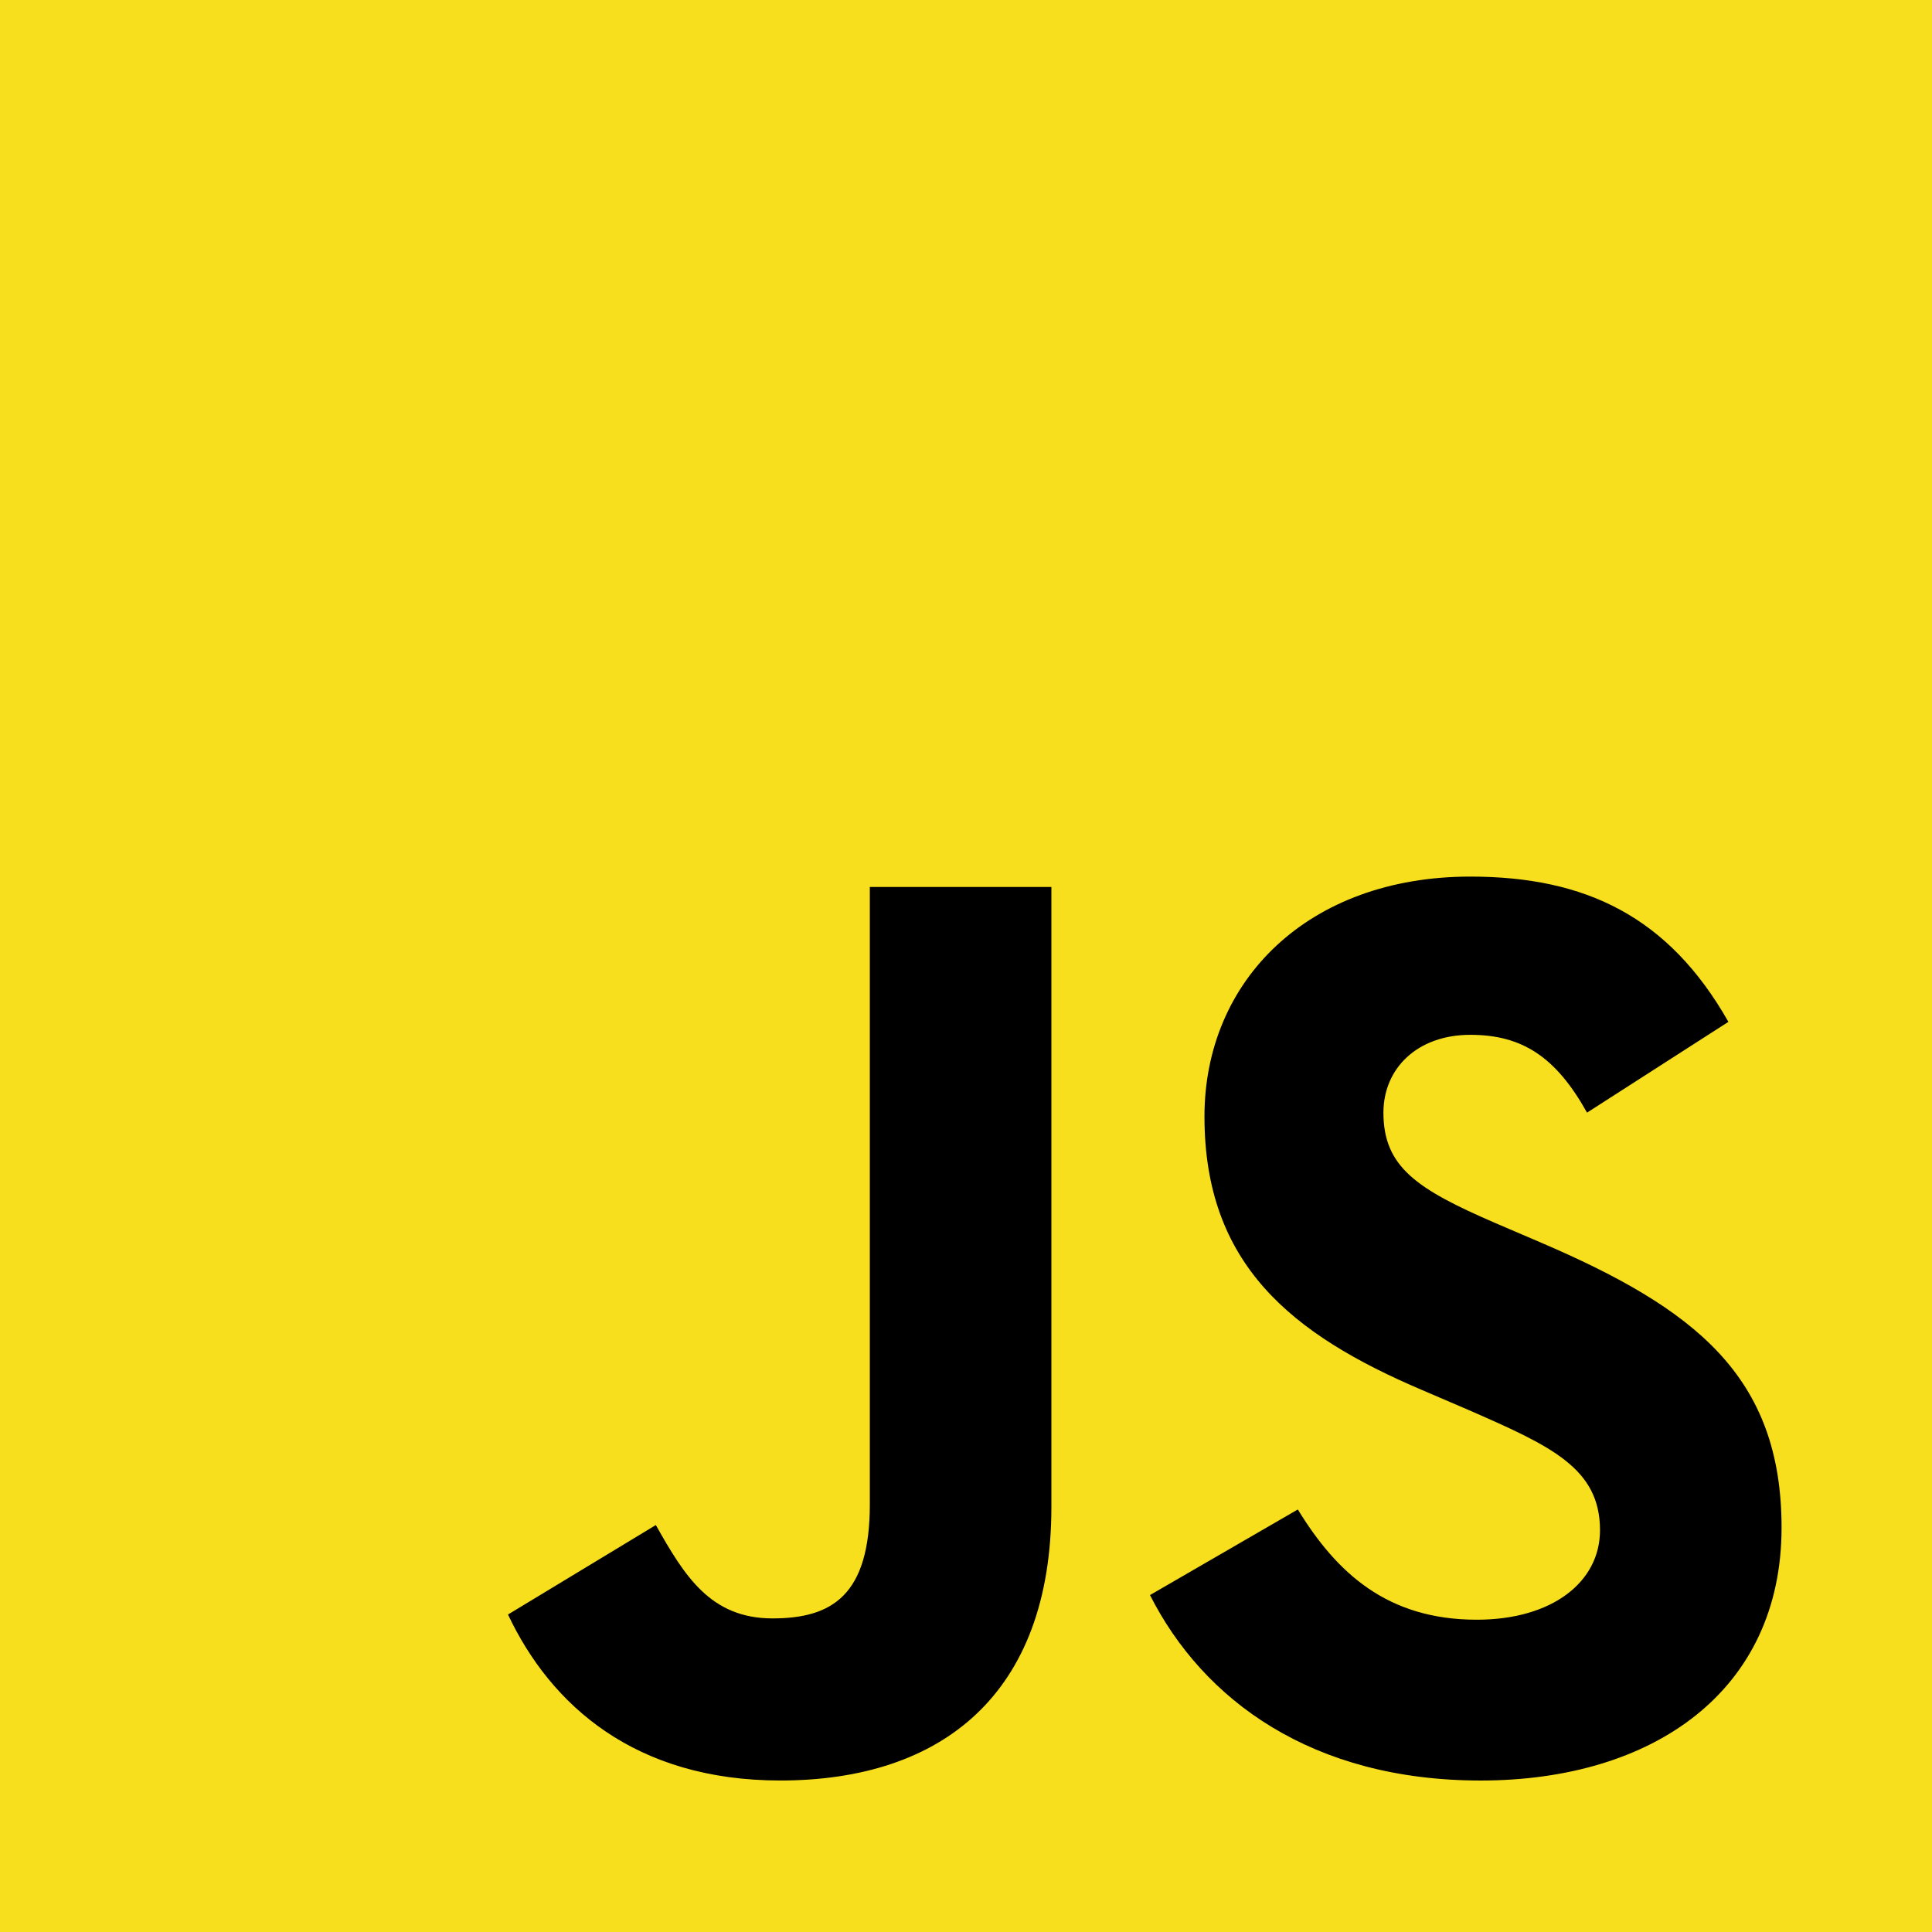
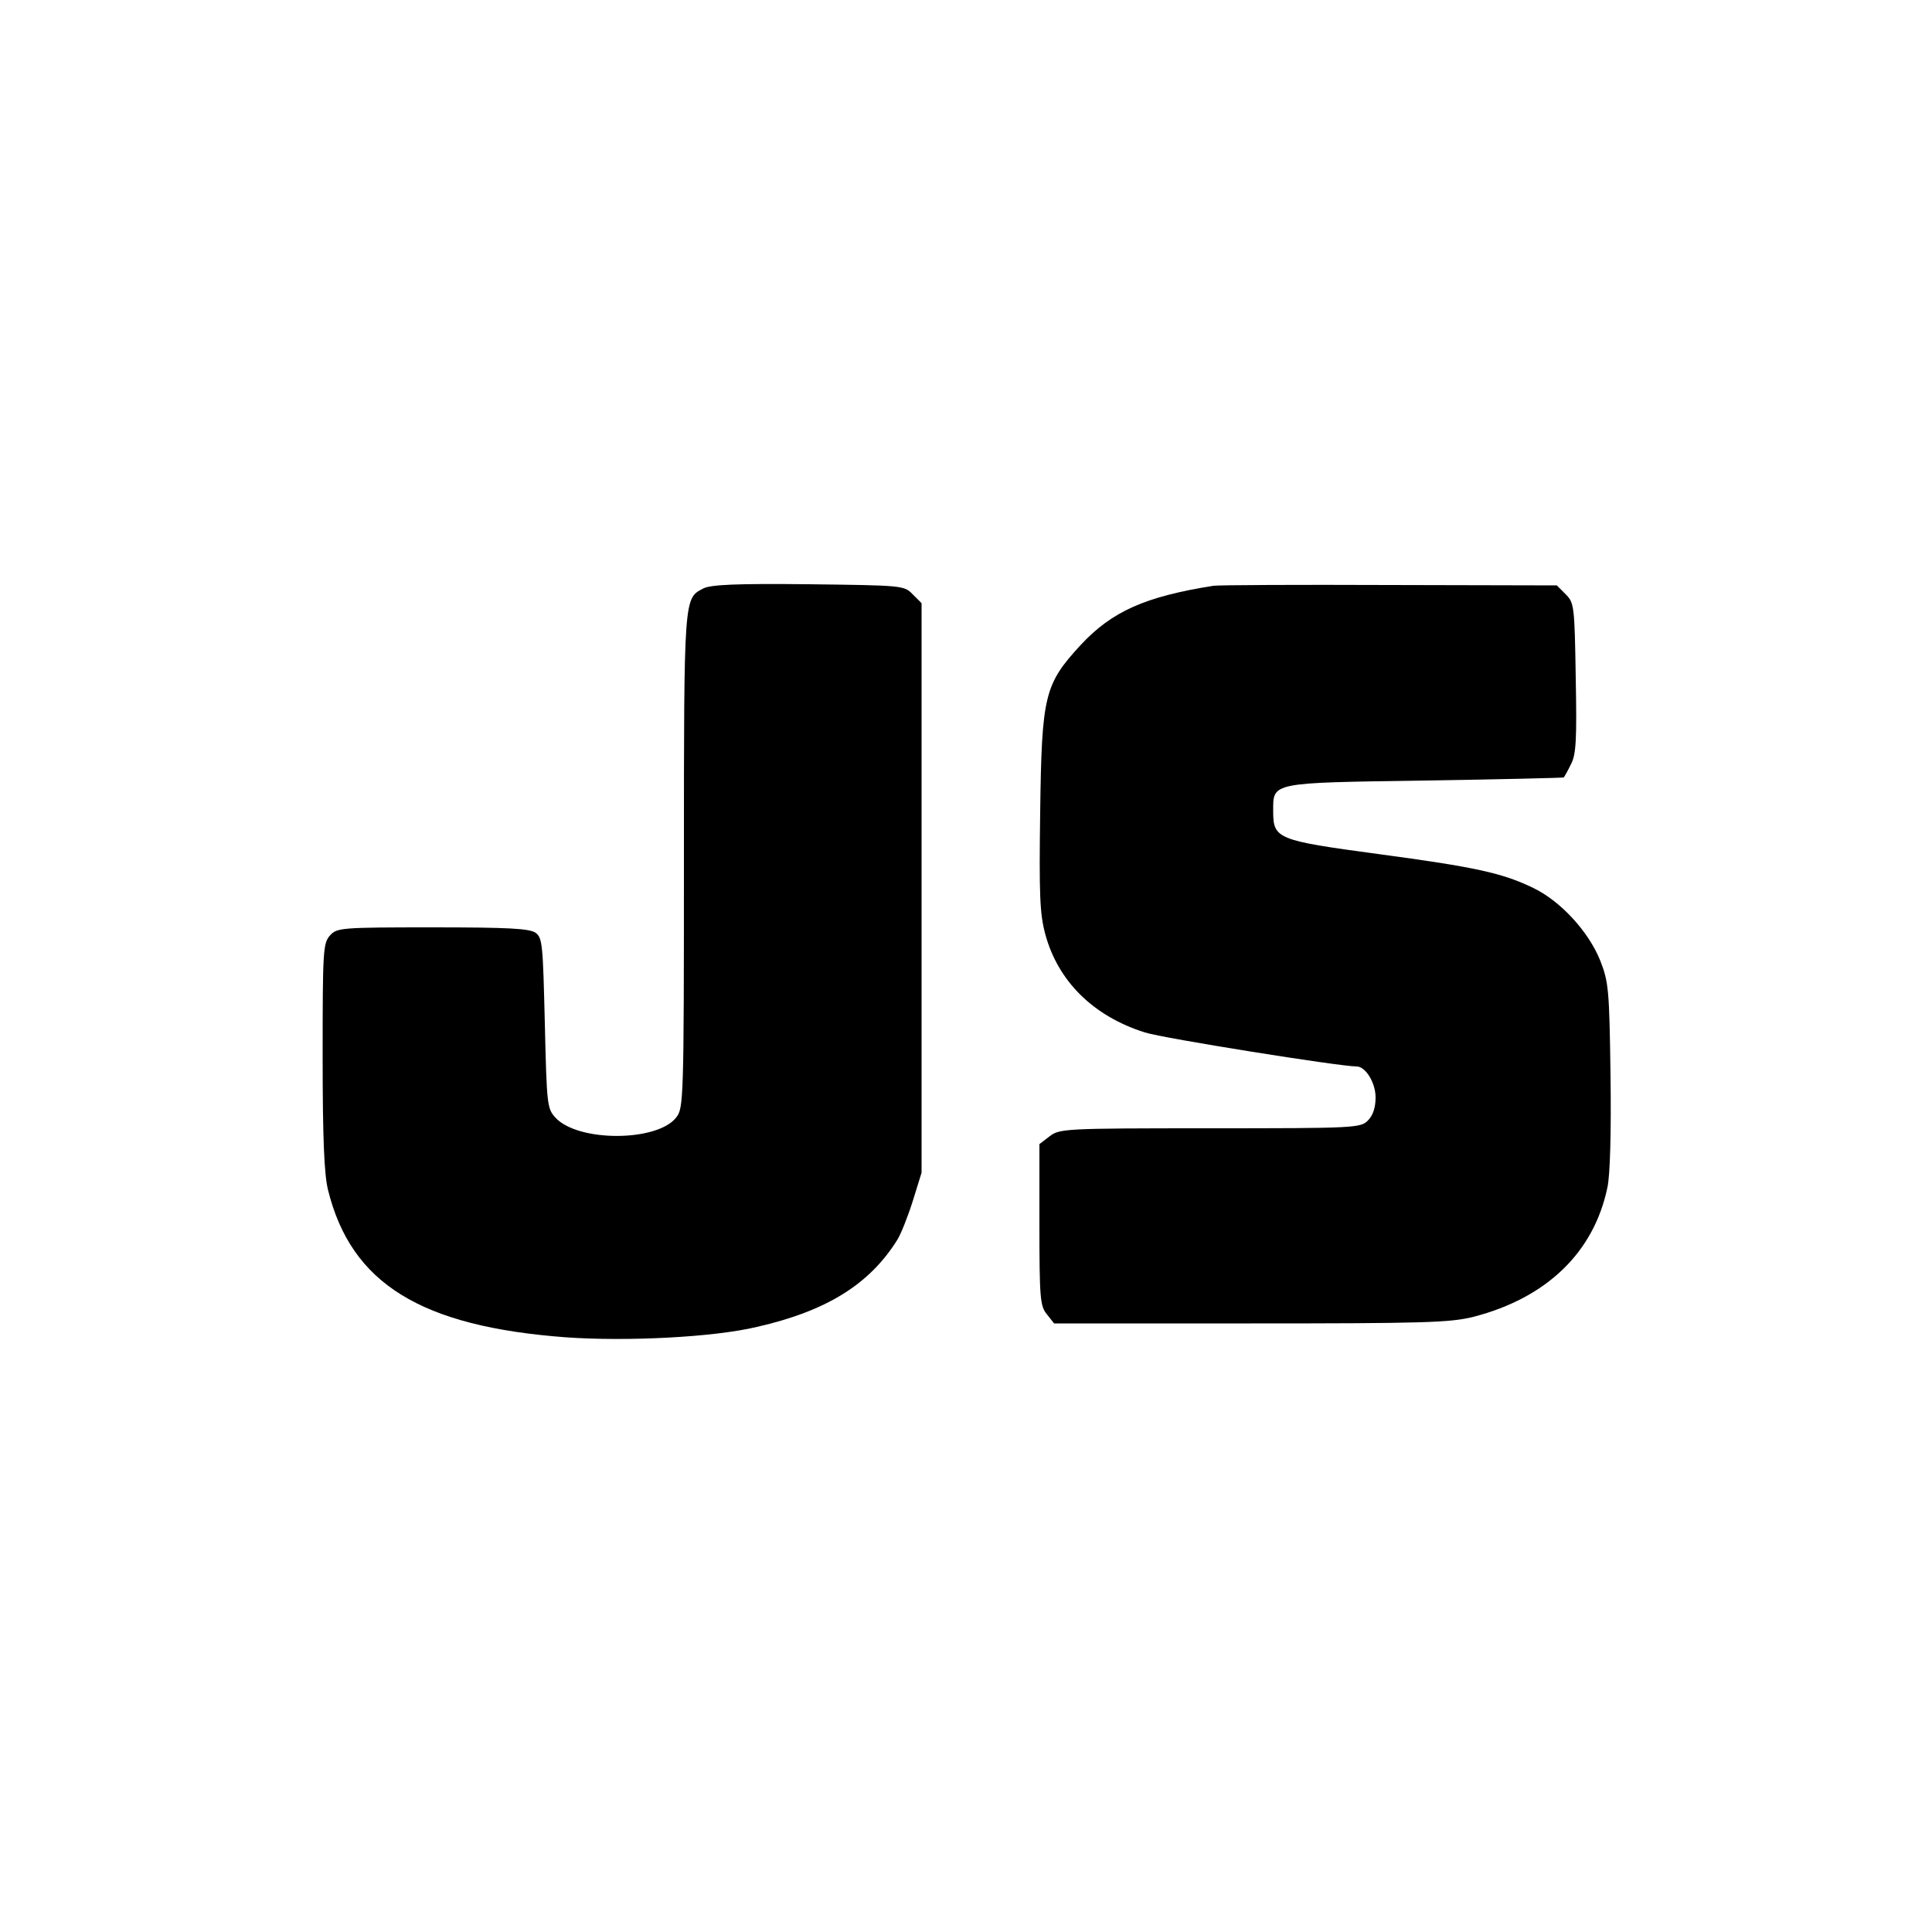
- <svg xmlns="http://www.w3.org/2000/svg" width="800px" height="800px" viewBox="0 0 256 256" preserveAspectRatio="xMinYMin meet">
-   <path d="M0 0h256v256H0V0z" fill="#F7DF1E" />
-   <path d="M67.312 213.932l19.59-11.856c3.78 6.701 7.218 12.371 15.465 12.371 7.905 0 12.89-3.092 12.89-15.12v-81.798h24.057v82.138c0 24.917-14.606 36.259-35.916 36.259-19.245 0-30.416-9.967-36.087-21.996M152.381 211.354l19.588-11.341c5.157 8.421 11.859 14.607 23.715 14.607 9.969 0 16.325-4.984 16.325-11.858 0-8.248-6.53-11.17-17.528-15.98l-6.013-2.58c-17.357-7.387-28.87-16.667-28.87-36.257 0-18.044 13.747-31.792 35.228-31.792 15.294 0 26.292 5.328 34.196 19.247L210.29 147.43c-4.125-7.389-8.591-10.31-15.465-10.31-7.046 0-11.514 4.468-11.514 10.31 0 7.217 4.468 10.14 14.778 14.608l6.014 2.577c20.45 8.765 31.963 17.7 31.963 37.804 0 21.654-17.012 33.51-39.867 33.51-22.339 0-36.774-10.654-43.819-24.574" />
+ <svg xmlns="http://www.w3.org/2000/svg" version="1.0" width="500pt" height="500pt" viewBox="0 0 500 500" preserveAspectRatio="xMidYMid meet">
+   <g transform="translate(0,500) scale(0.1,-0.1)" fill="#000000" stroke="none">
+     <path d="M1820 3477 c-50 -26 -50 -18 -50 -703 0 -623 -1 -642 -20 -666 -49 -63 -253 -64 -312 -1 -22 24 -23 31 -28 245 -5 203 -6 221 -24 234 -16 11 -69 14 -266 14 -238 0 -248 -1 -266 -21 -18 -20 -19 -40 -19 -313 0 -214 4 -306 14 -346 60 -242 240 -353 616 -381 157 -11 381 0 494 27 180 41 291 110 363 225 9 14 27 59 40 100 l23 74 0 737 0 737 -23 23 c-22 23 -27 23 -270 26 -186 2 -253 -1 -272 -11z" />
+     <path d="M3140 3484 c-176 -28 -262 -66 -343 -153 -94 -102 -101 -130 -105 -431 -3 -215 -1 -265 13 -317 33 -123 125 -213 258 -255 47 -15 504 -88 548 -88 23 0 49 -42 49 -80 0 -27 -7 -47 -20 -60 -19 -19 -33 -20 -409 -20 -378 0 -389 -1 -415 -21 l-26 -20 0 -209 c0 -190 2 -210 19 -231 l19 -24 509 0 c448 0 516 2 576 17 190 49 312 167 347 335 7 32 10 144 8 290 -3 223 -5 242 -27 298 -30 74 -102 153 -173 187 -78 38 -148 54 -403 88 -259 35 -270 39 -270 110 0 76 -10 74 393 80 196 3 358 7 359 8 1 1 10 16 18 33 14 25 16 63 13 224 -3 187 -4 195 -26 217 l-23 23 -432 1 c-237 1 -443 0 -457 -2z" />
+   </g>
</svg>
